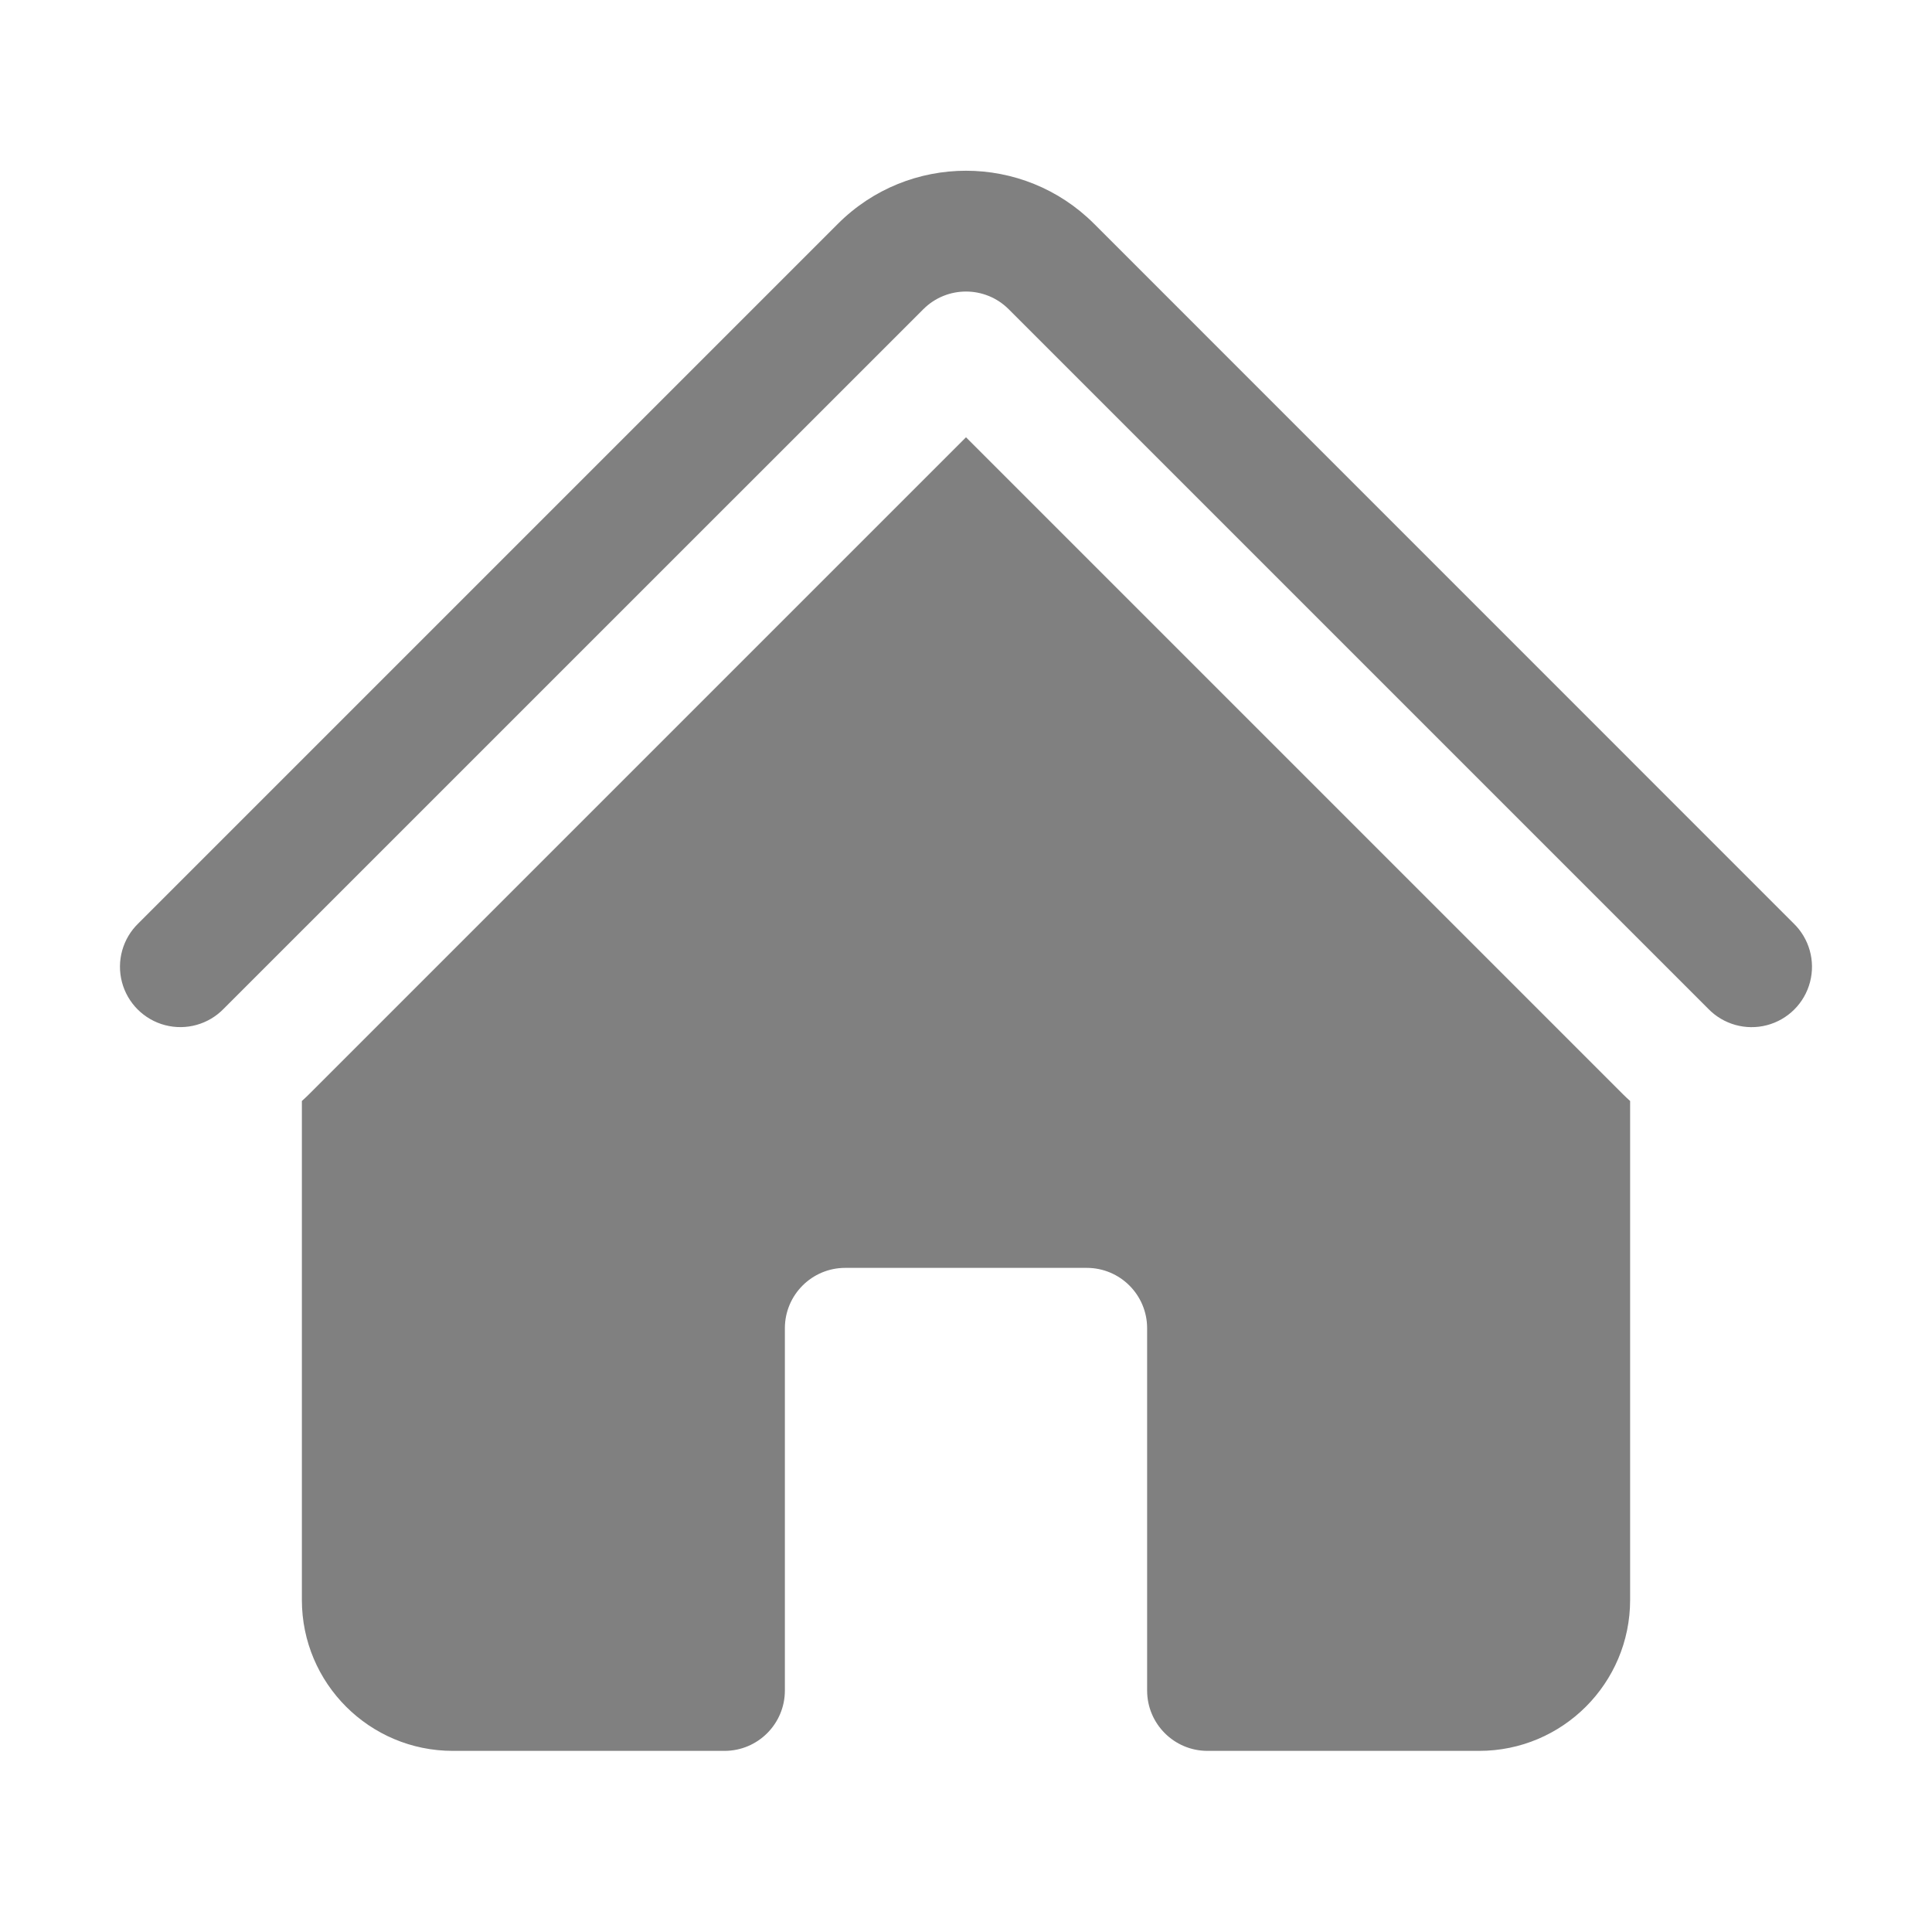
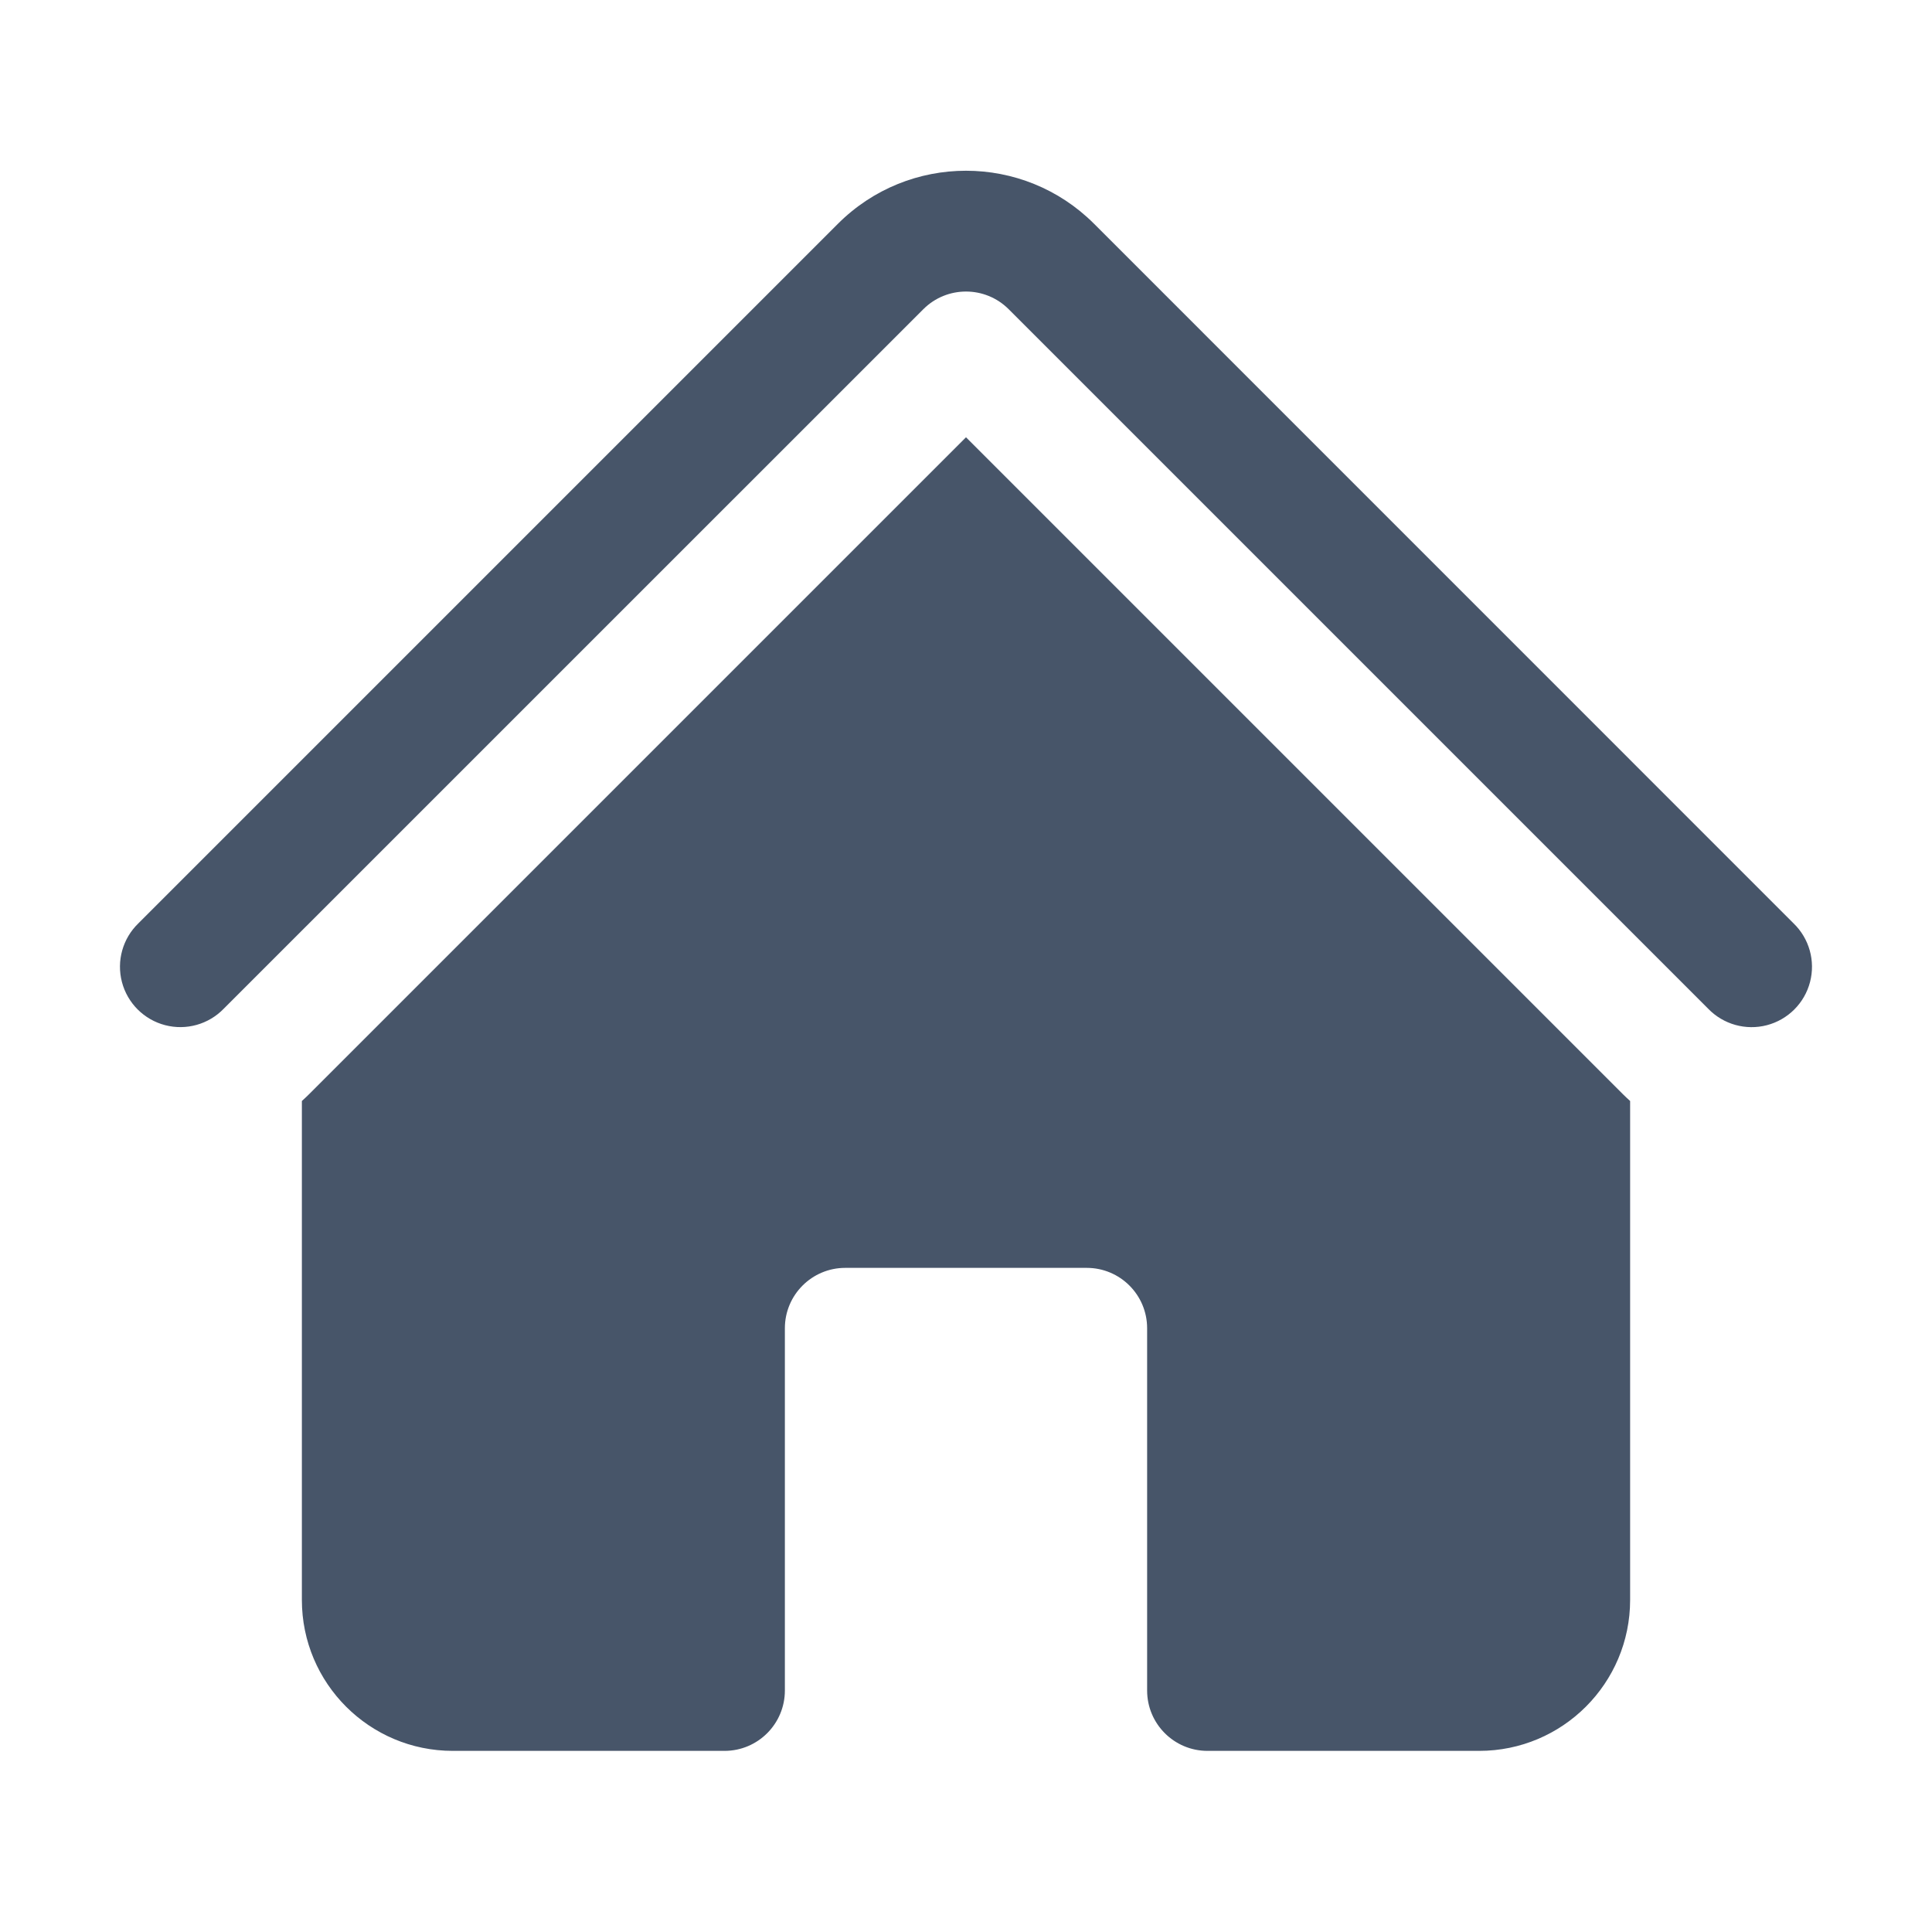
- <svg xmlns="http://www.w3.org/2000/svg" viewBox="0 0 24 24" fill="gray" class="w-6 h-6">
+ <svg xmlns="http://www.w3.org/2000/svg" viewBox="0 0 24 24" fill="rgb(71 85 105)" class="w-6 h-6">
  <path d="M11.47 3.841a.75.75 0 0 1 1.06 0l8.69 8.69a.75.75 0 1 0 1.06-1.061l-8.689-8.69a2.25 2.25 0 0 0-3.182 0l-8.69 8.69a.75.75 0 1 0 1.061 1.06l8.69-8.689Z" />
  <path d="m12 5.432 8.159 8.159c.03.03.06.058.091.086v6.198c0 1.035-.84 1.875-1.875 1.875H15a.75.75 0 0 1-.75-.75v-4.5a.75.75 0 0 0-.75-.75h-3a.75.75 0 0 0-.75.75V21a.75.75 0 0 1-.75.75H5.625a1.875 1.875 0 0 1-1.875-1.875v-6.198a2.29 2.29 0 0 0 .091-.086L12 5.432Z" />
</svg>
